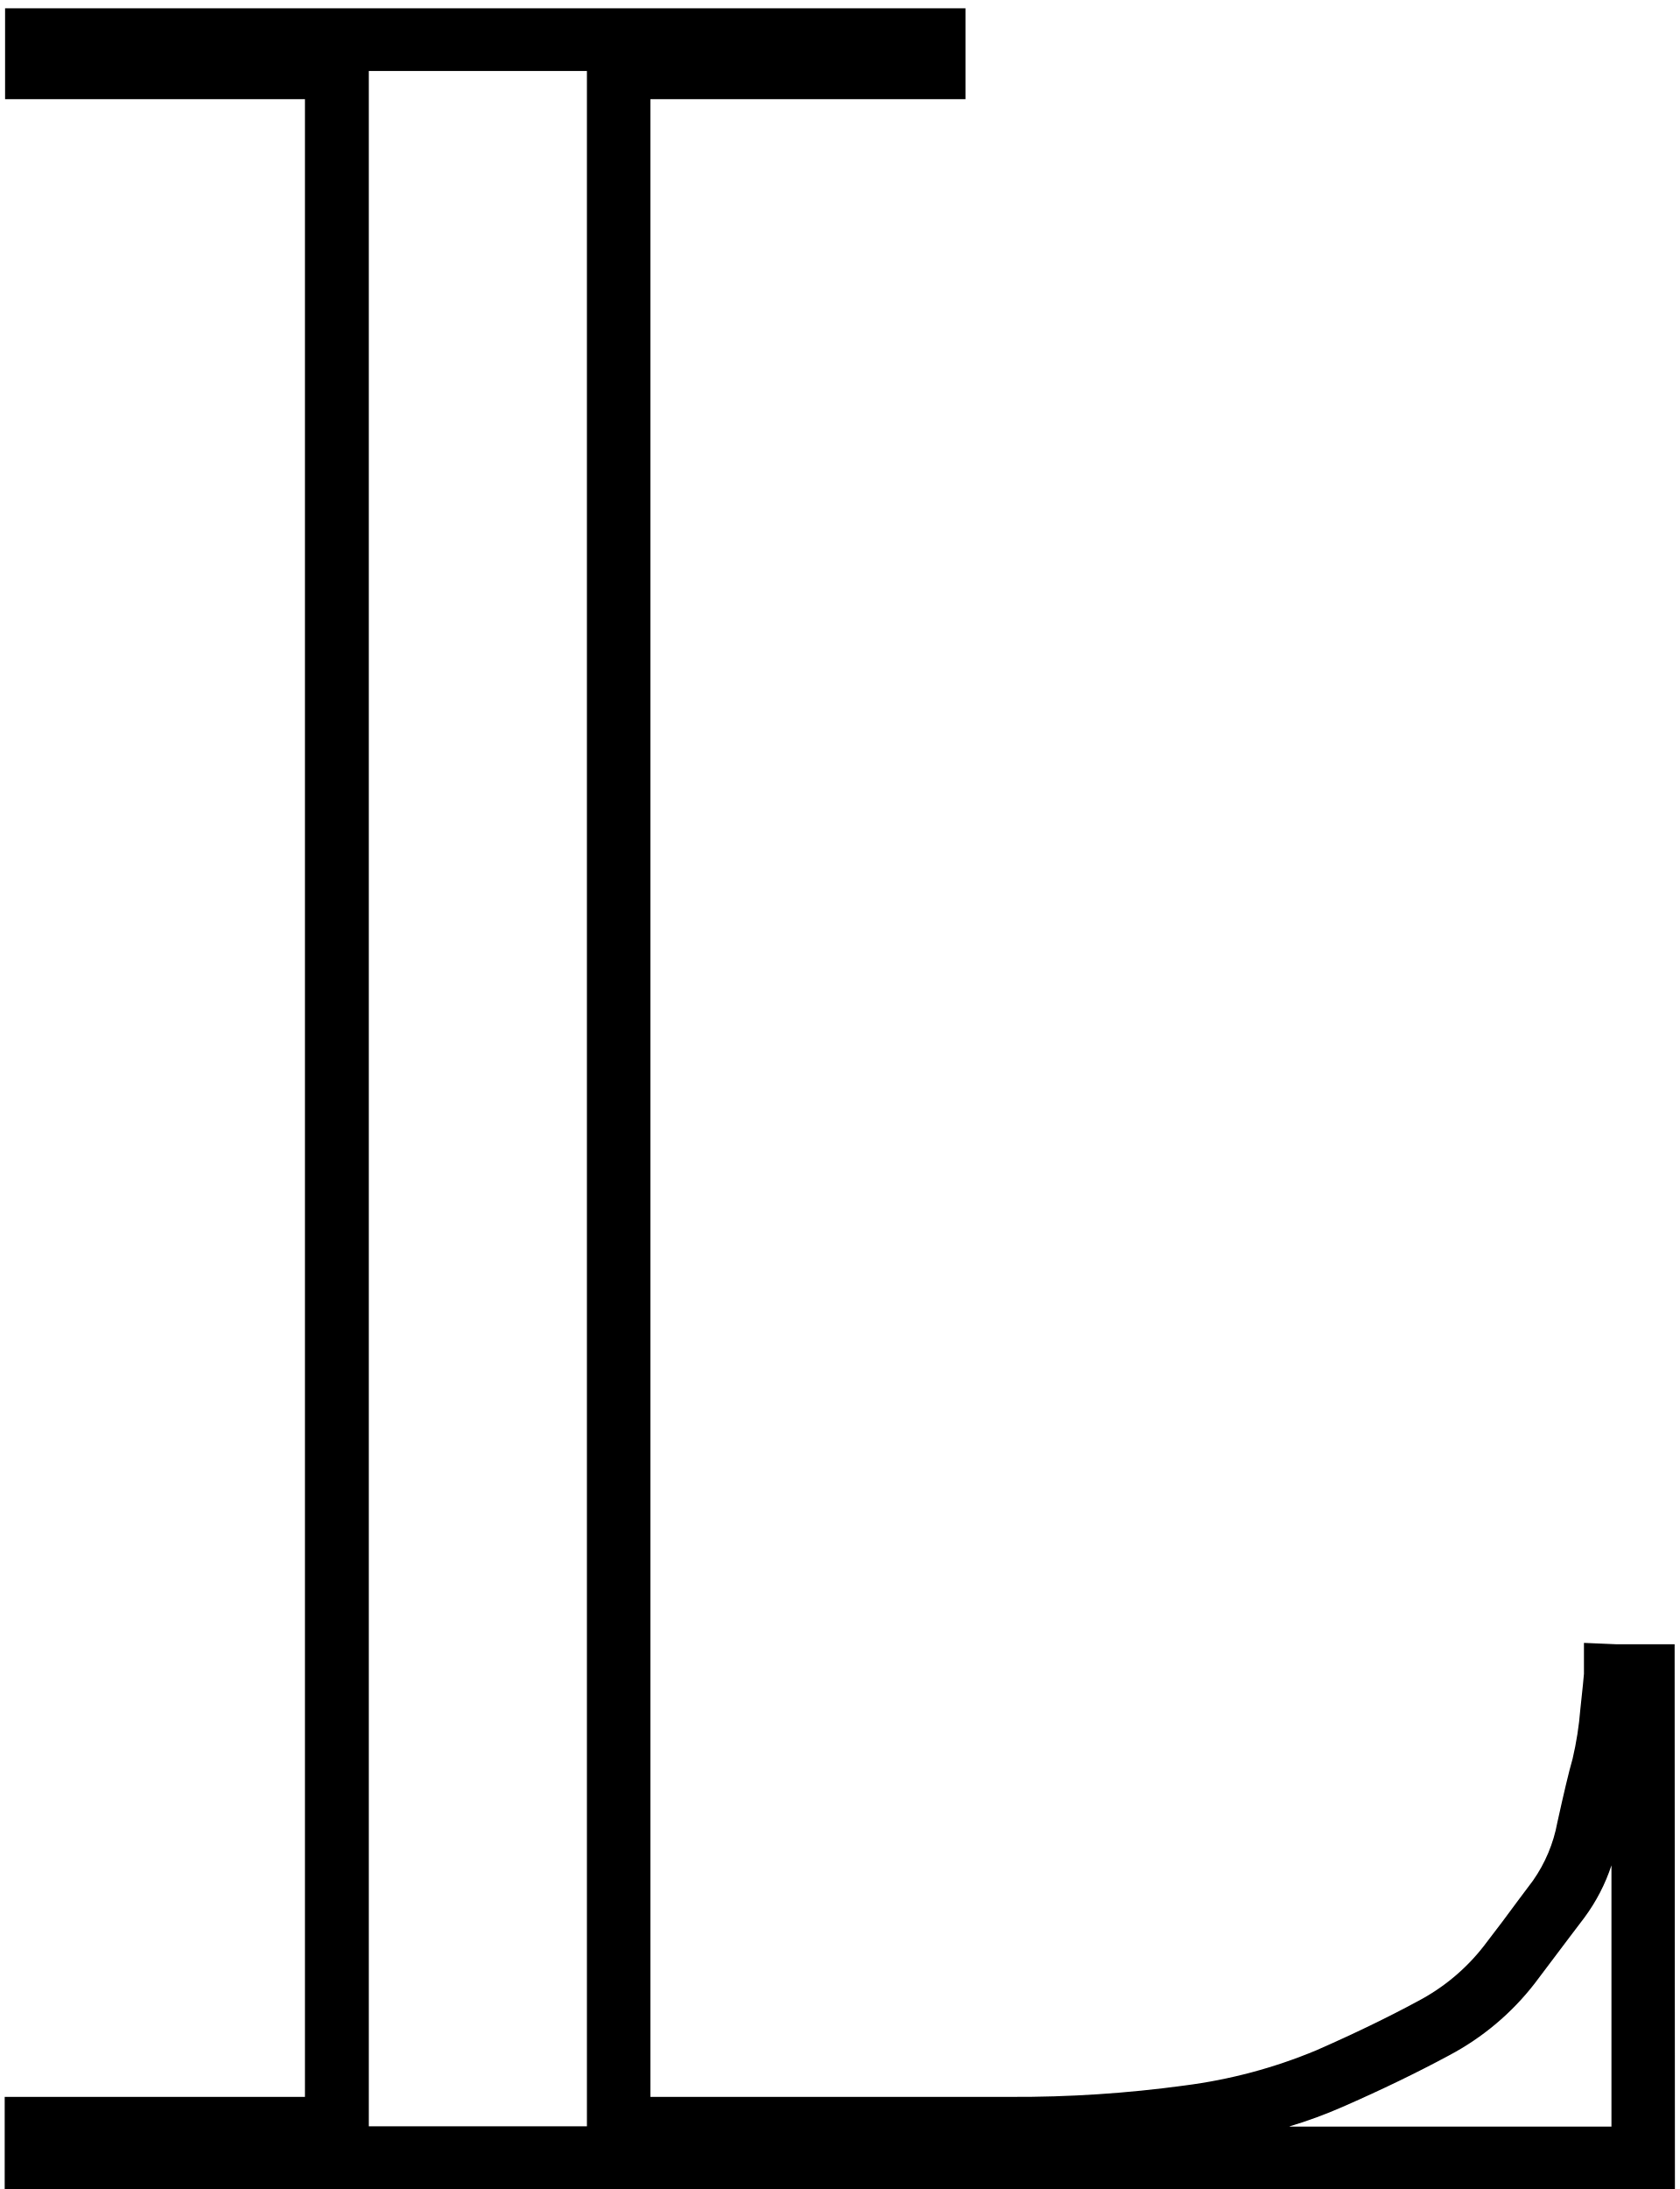
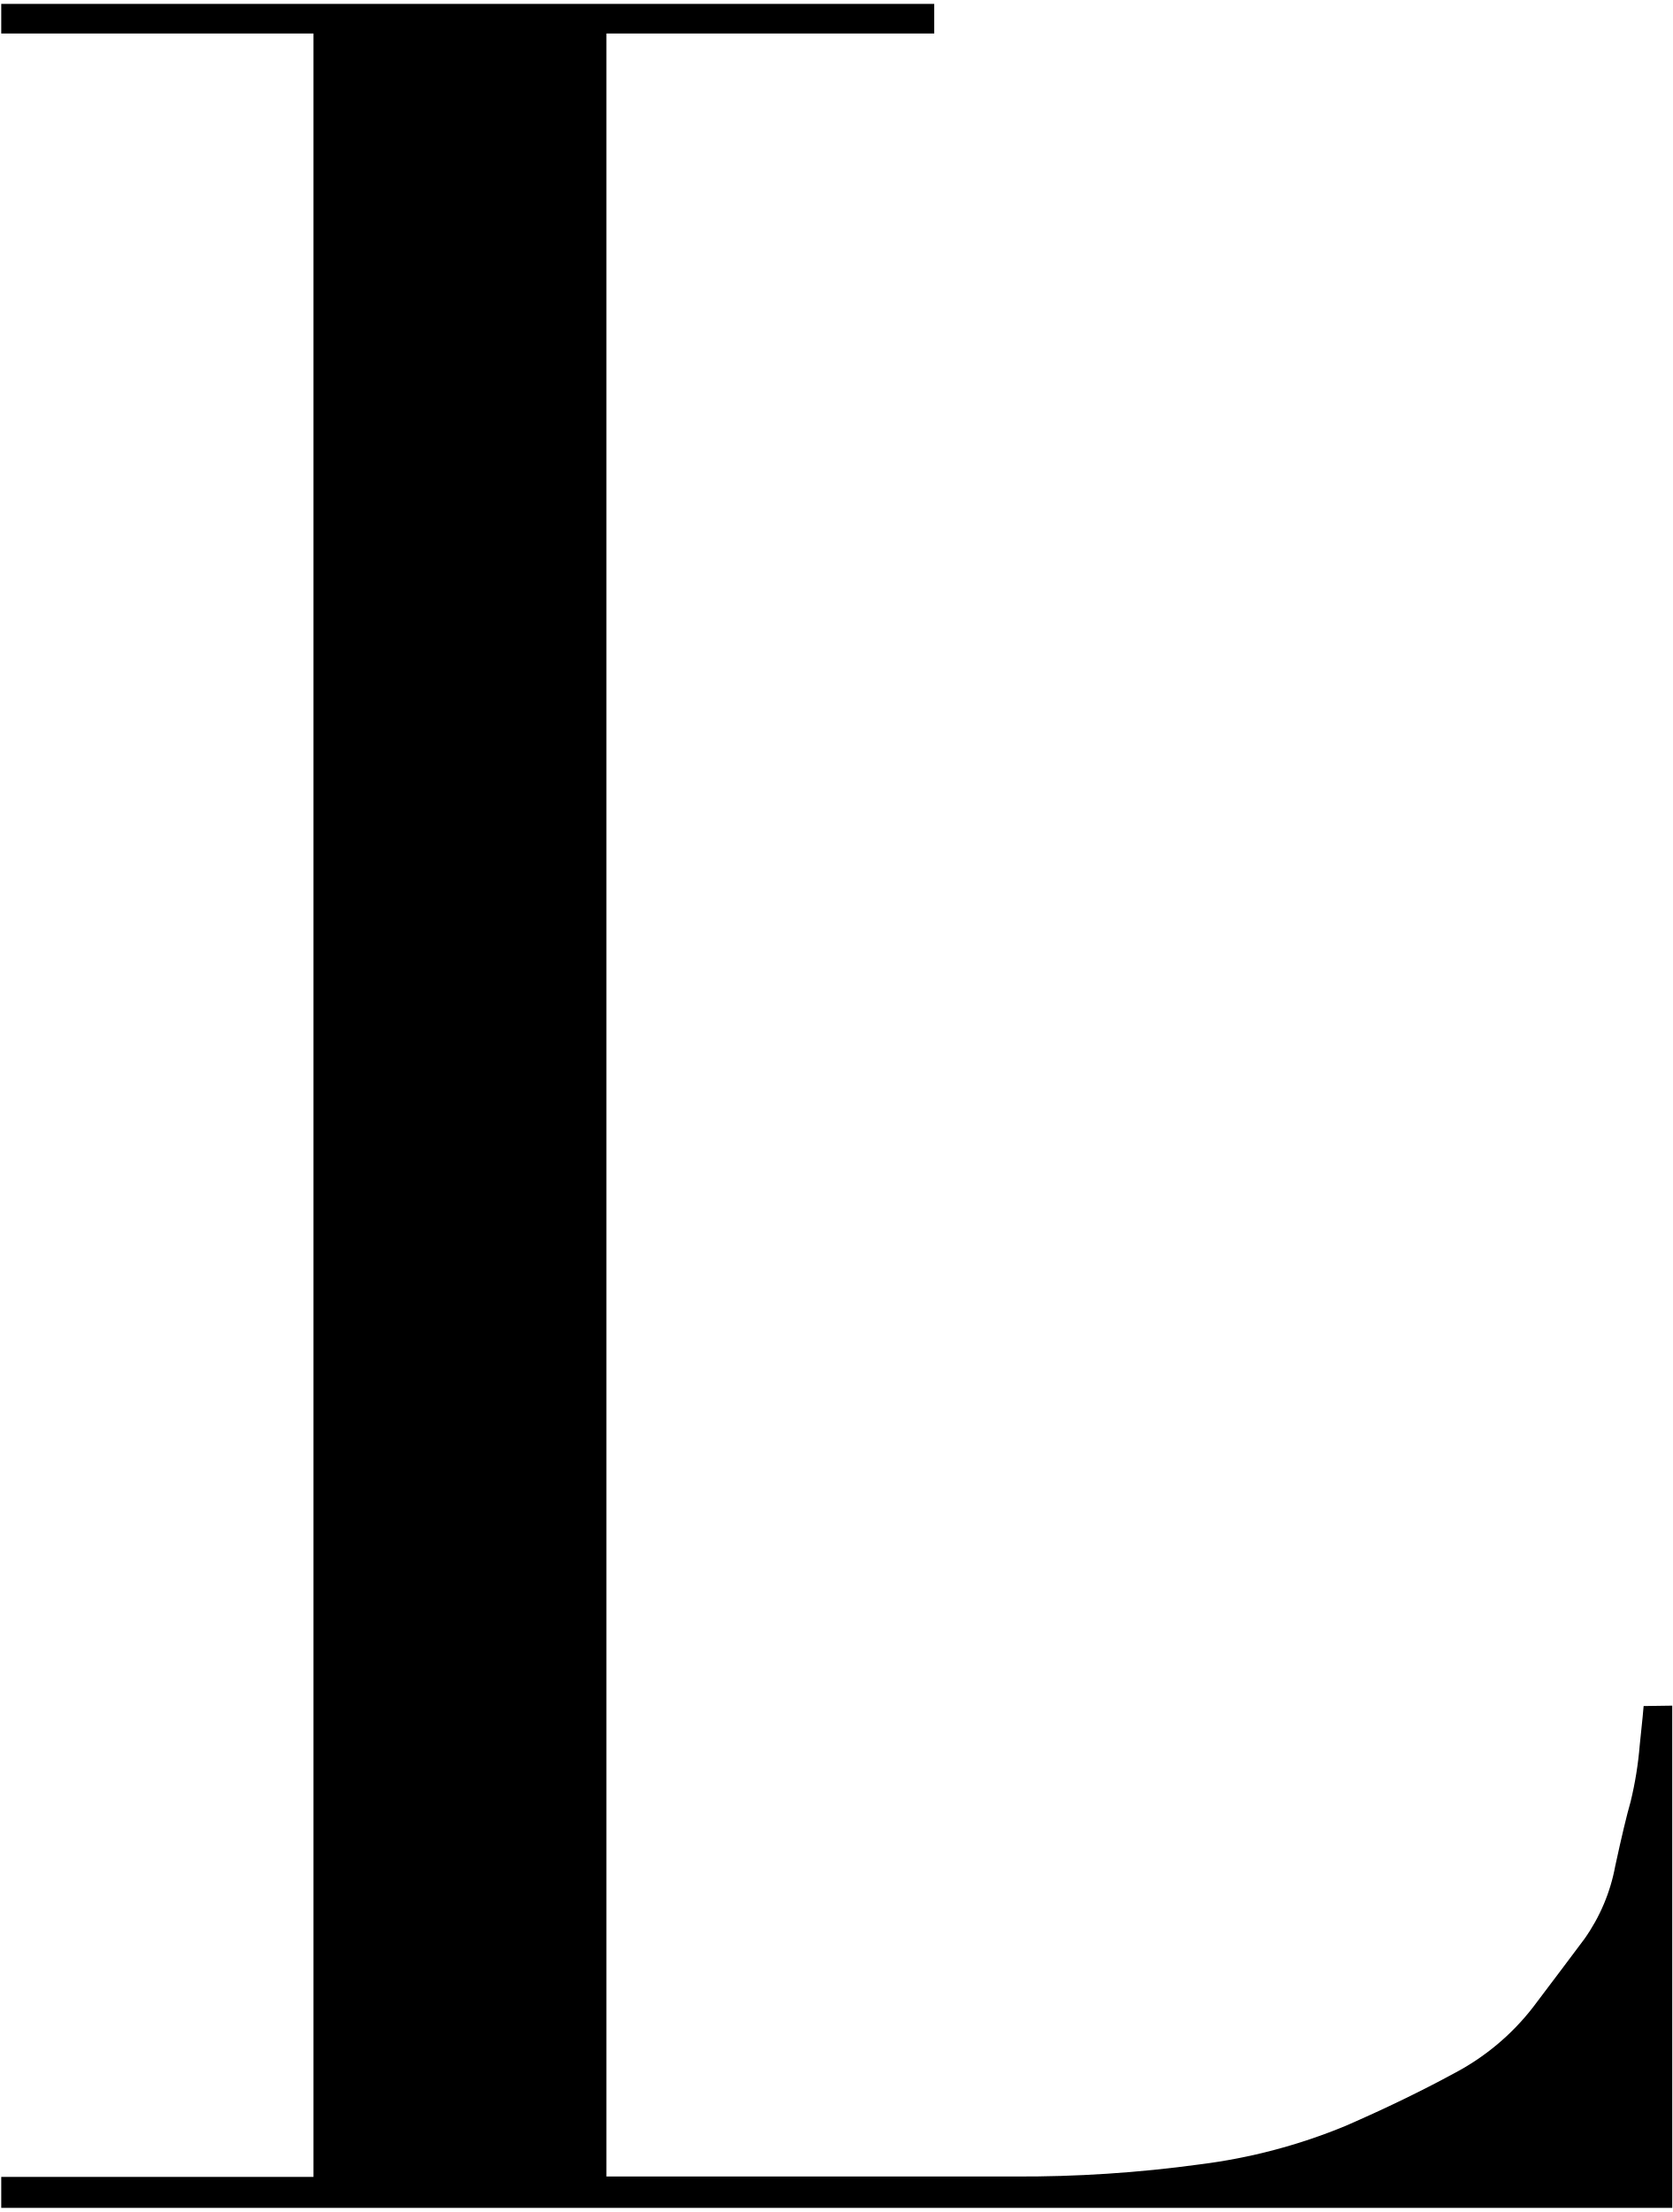
- <svg xmlns="http://www.w3.org/2000/svg" width="188" height="245" viewBox="0 0 188 245" fill="none">
-   <path d="M187.494 245H0.525V234.69H34.136V11.099H0.569V0.93H108.076V11.099H72.805V234.69H113.125C119.643 234.723 126.156 234.297 132.613 233.415C137.681 232.767 142.636 231.444 147.34 229.481C151.53 227.644 155.357 225.796 158.734 223.97C161.599 222.46 164.104 220.368 166.081 217.832C167.547 215.93 168.838 214.215 169.952 212.688L171.613 210.472C172.975 208.524 173.901 206.314 174.329 203.988C175.044 200.746 175.605 198.358 176.045 196.823C176.468 195.017 176.755 193.182 176.903 191.334C177.156 189.032 177.288 187.659 177.31 187.346V183.877L180.862 184.028H187.461L187.494 245ZM144.37 238.019H180.389V208.776C179.699 210.873 178.674 212.85 177.354 214.633L175.715 216.794C174.56 218.34 173.262 220.036 171.789 222.003C169.214 225.329 165.943 228.074 162.198 230.054C158.646 231.967 154.632 233.912 150.254 235.825C148.34 236.663 146.375 237.385 144.37 237.986M41.285 237.986H65.701V7.943H41.285V237.986Z" fill="black" />
+ <svg xmlns="http://www.w3.org/2000/svg" width="180" height="238" viewBox="0 0 180 238" fill="none">
+   <path d="M179.942 183.519V237.553H0.133V234.224H33.732V3.608H0.133V0.42H100.524V3.608H65.253V234.181H109.125C115.816 234.218 122.502 233.781 129.13 232.873C134.526 232.197 139.802 230.801 144.814 228.724C149.125 226.843 153.015 224.959 156.483 223.072C159.79 221.332 162.678 218.914 164.951 215.982C167.151 213.086 168.977 210.633 170.505 208.601C172.161 206.259 173.286 203.595 173.805 200.788C174.494 197.604 175.048 195.288 175.465 193.839C175.949 191.843 176.277 189.812 176.444 187.766C176.719 185.151 176.862 183.703 176.862 183.562L179.942 183.519Z" fill="black" />
</svg>
